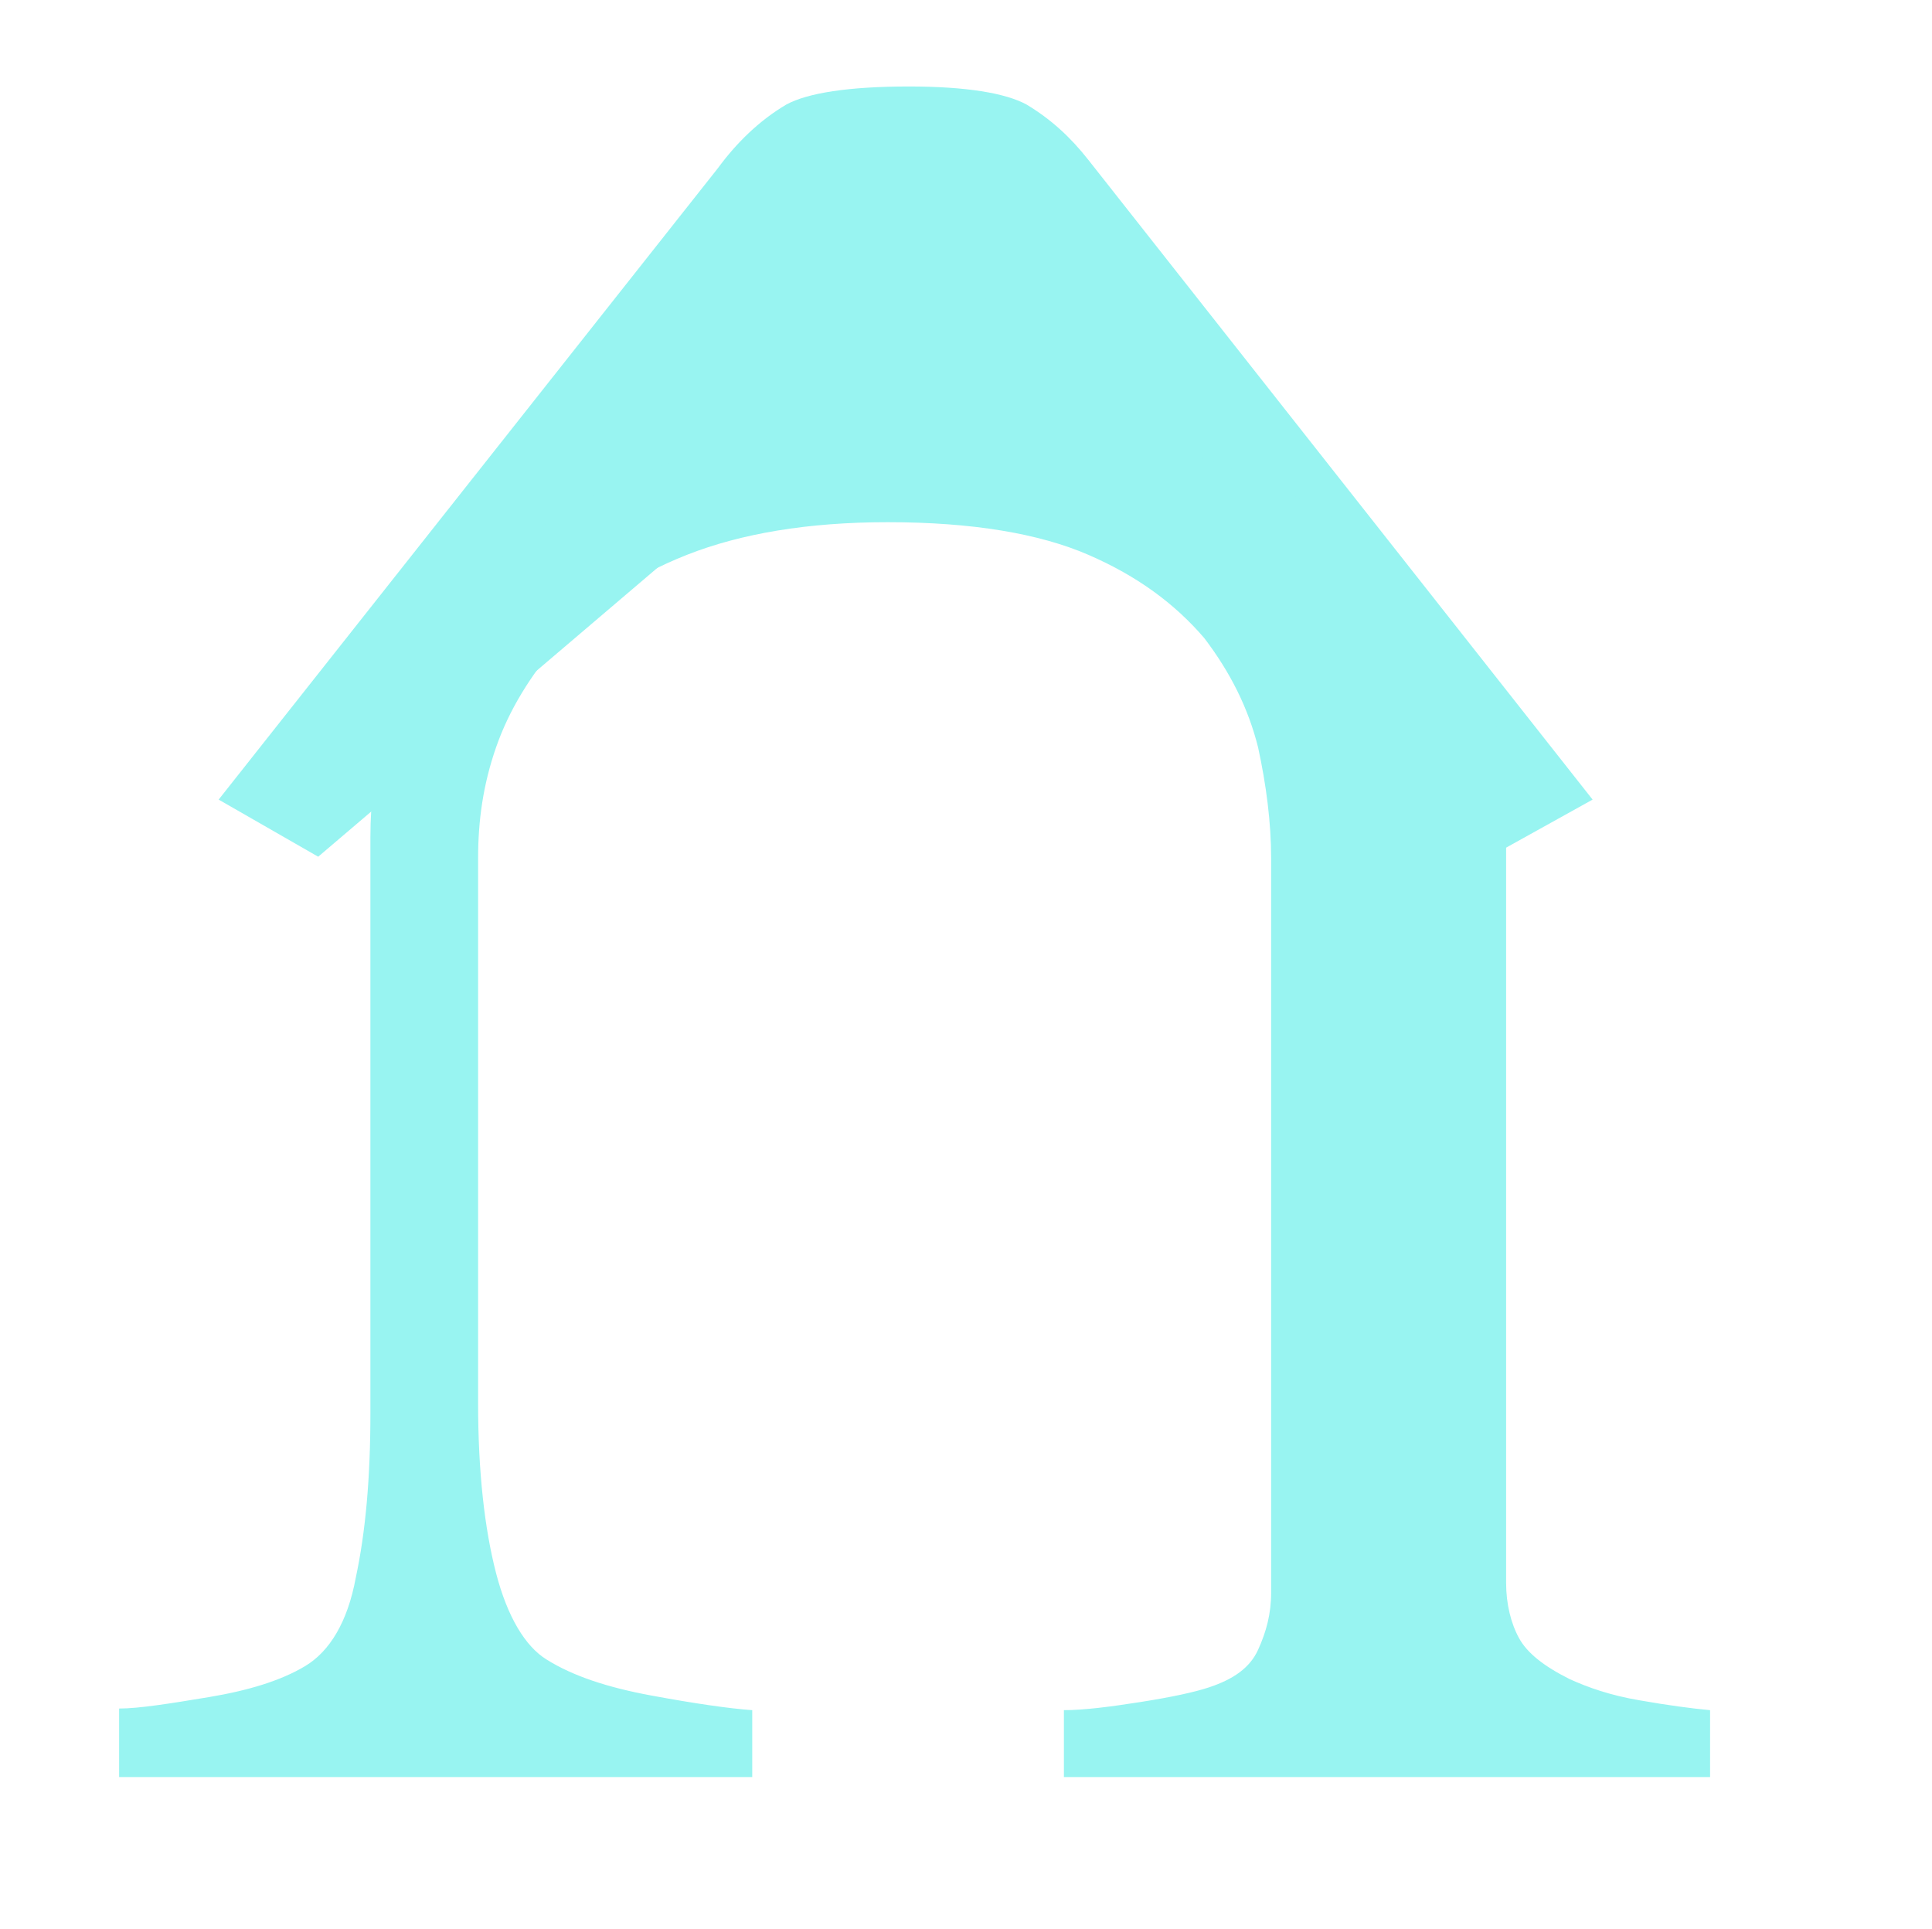
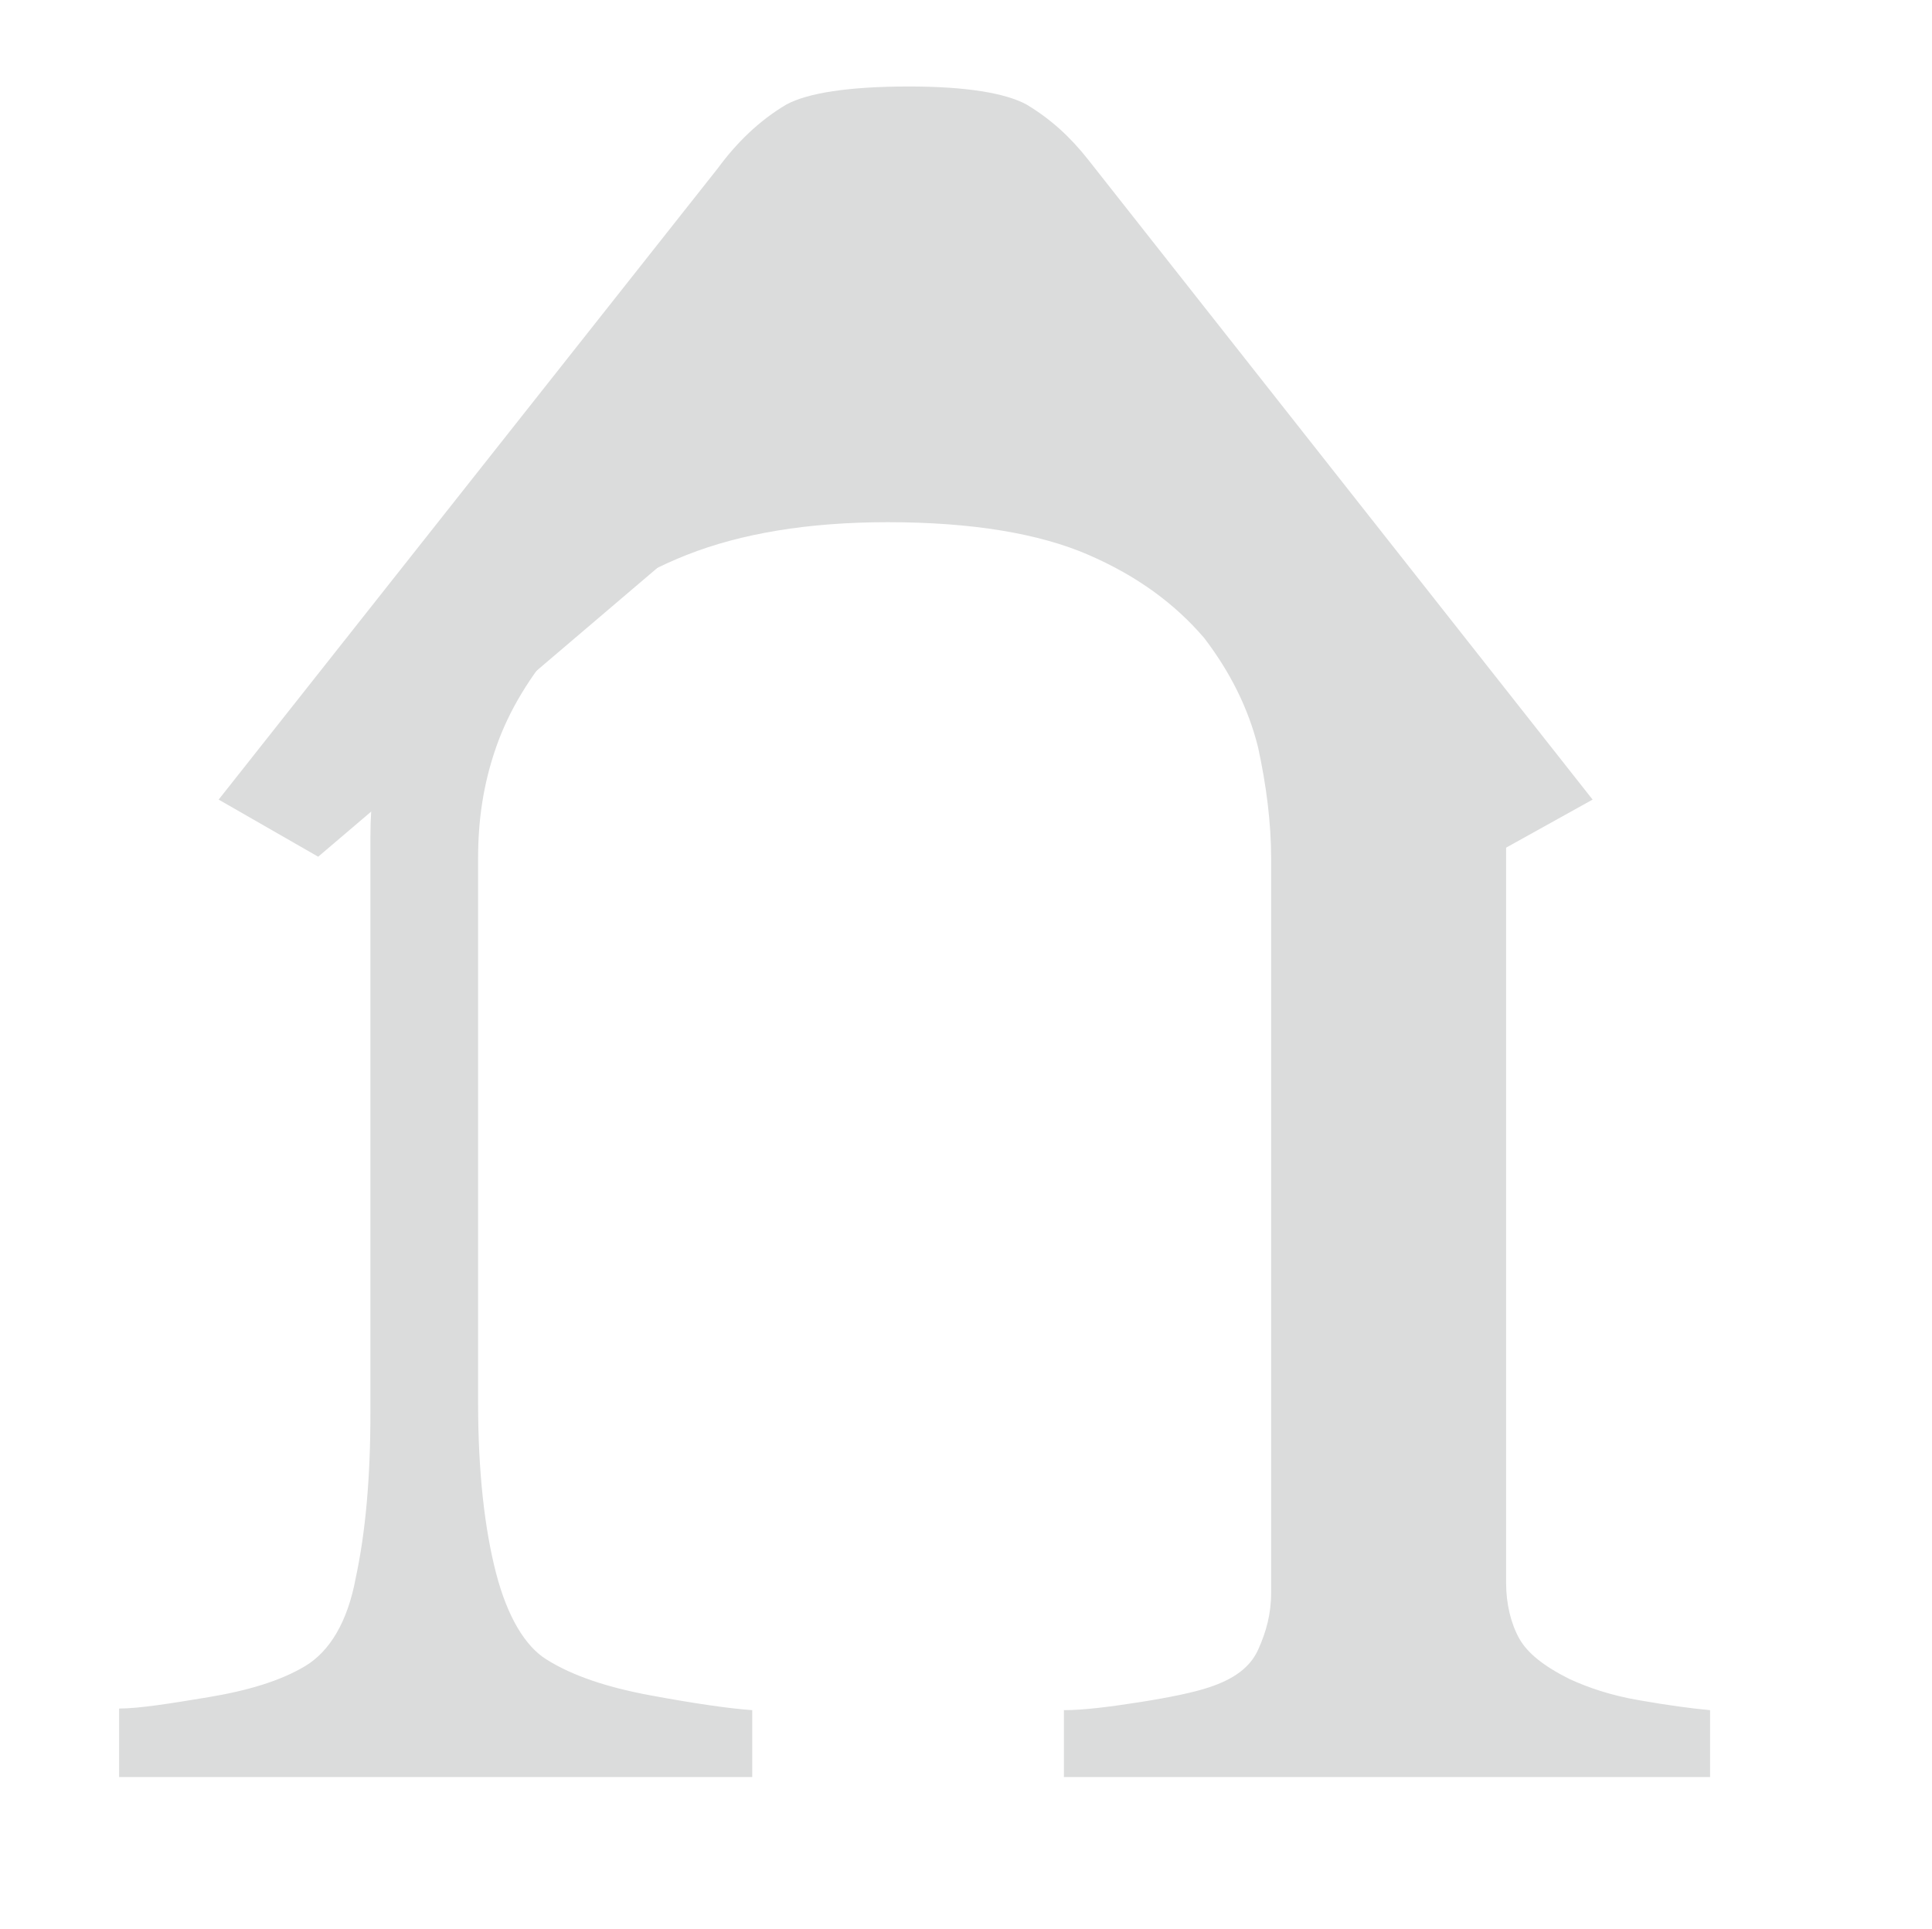
<svg xmlns="http://www.w3.org/2000/svg" version="1.1" id="Layer_1" x="0px" y="0px" viewBox="0 0 118.4 118.2" style="enable-background:new 0 0 118.4 118.2;" xml:space="preserve">
  <style type="text/css">
- 	.st0{fill:#98F4F1;}
+ 	.st0{fill:#DBDCDC;}
</style>
  <g id="Layer_1-2">
    <path class="st0" d="M97.6,49l-6.3,3.5L55.2,22.1L19.5,52.5L13.4,49L44,10.3c1.1-1.5,2.5-2.9,4.2-3.9c1.3-0.7,3.8-1.1,7.5-1.1   c3.5,0,5.9,0.4,7.2,1.1c1.5,0.9,2.7,2,3.8,3.4L97.6,49z" />
  </g>
  <g>
    <path class="st0" d="M7.3,104.7c1.2,0,3.1-0.3,5.5-0.7c2.4-0.4,4.4-1,5.9-1.9s2.6-2.7,3.1-5.4c0.6-2.8,0.9-6.1,0.9-10.1V51.3   c0-4.5,1.1-8.4,3.3-11.7c2.2-3.3,5.1-6.1,8.6-8.2s7.2-3.5,11.1-4.4s7.6-1.3,11.2-1.3c5.7,0,10.8,0.6,15.2,1.9   c4.5,1.3,8.2,3,11.2,5.2s5.2,4.7,6.7,7.5s2.3,5.7,2.3,8.8V97c0,1.3,0.3,2.5,0.8,3.4s1.5,1.7,3.1,2.5c1.1,0.5,2.5,1,4.3,1.3   c1.7,0.3,3.2,0.5,4.3,0.6v4.1H65.2v-4.1c1.2,0,2.8-0.2,4.7-0.5c1.9-0.3,3.3-0.6,4.2-0.9c1.5-0.5,2.5-1.2,3-2.3   c0.5-1.1,0.8-2.2,0.8-3.5v-45c0-2.2-0.3-4.5-0.8-6.8c-0.6-2.4-1.7-4.6-3.3-6.7C72,37,69.7,35.3,66.7,34s-7.1-2-12.3-2   c-4.9,0-9,0.7-12.3,2s-5.9,3.1-7.8,5.3c-1.8,2.1-3.1,4.2-3.9,6.5s-1.1,4.5-1.1,6.8V86c0,4.2,0.4,7.7,1.1,10.4   c0.7,2.7,1.8,4.5,3.1,5.3c1.6,1,3.7,1.7,6.4,2.2s4.8,0.8,6.2,0.9v4.1H7.3V104.7z" />
  </g>
  <polygon class="st0" points="45.9,28.9 66.3,28.9 66.3,20 56.1,17.1 " />
+   <g id="Layer_1-2_1_">
+     <path class="st0" d="M288.8,96.1l5.8-3.8L328,125l32.9-32.7l5.7,3.8l-28.3,41.6c-1,1.6-2.3,3.1-3.9,4.2c-1.2,0.8-3.5,1.2-6.9,1.2   c-3.2,0-5.4-0.4-6.6-1.2c-1.4-1-2.5-2.2-3.5-3.7L288.8,96.1z" />
+   </g>
+   <path class="st0" d="M335.8,81c0,2-0.6,8.6-2,19.9c-1.3,11.3-2.4,22.2-3.4,32.7h-4.6c-0.9-10.5-1.9-21.4-3.2-32.7  c-1.3-11.3-2-17.9-2-19.9c0-2.2,0.7-4.1,2.1-5.7c1.4-1.5,3.2-2.3,5.4-2.3c2.2,0,4,0.8,5.4,2.3C335.1,76.8,335.8,78.7,335.8,81z" />
</svg>
